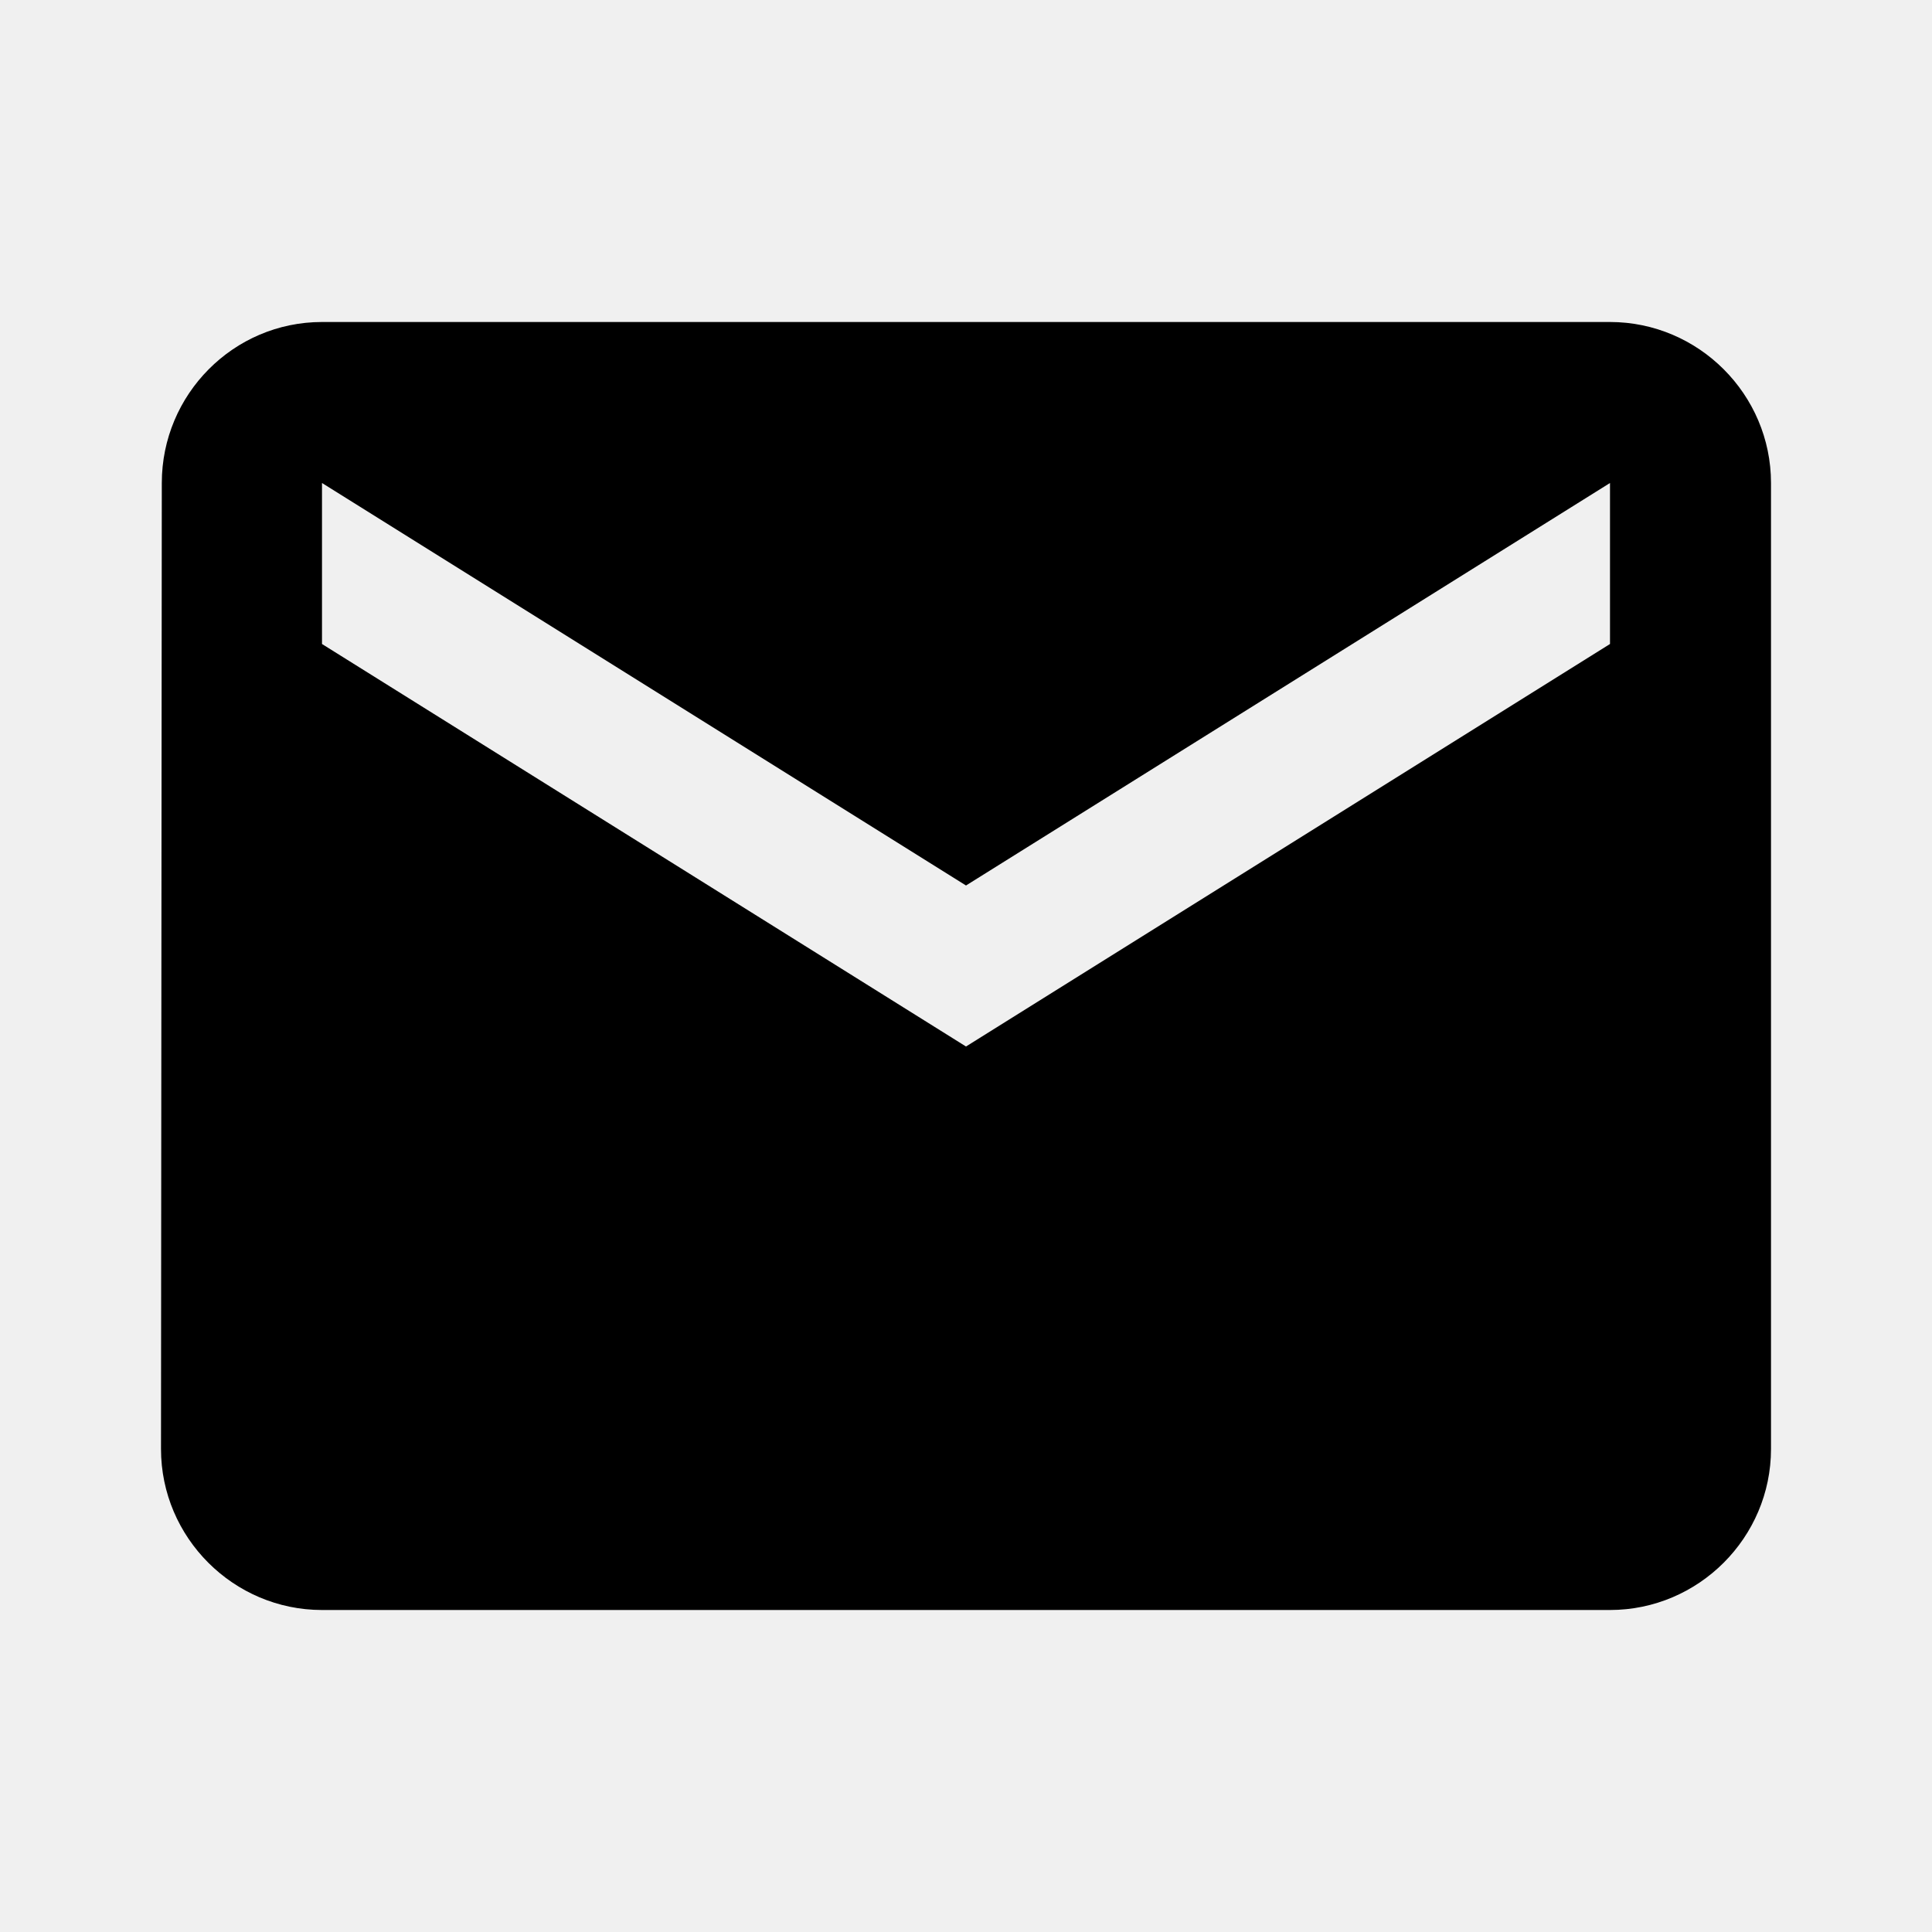
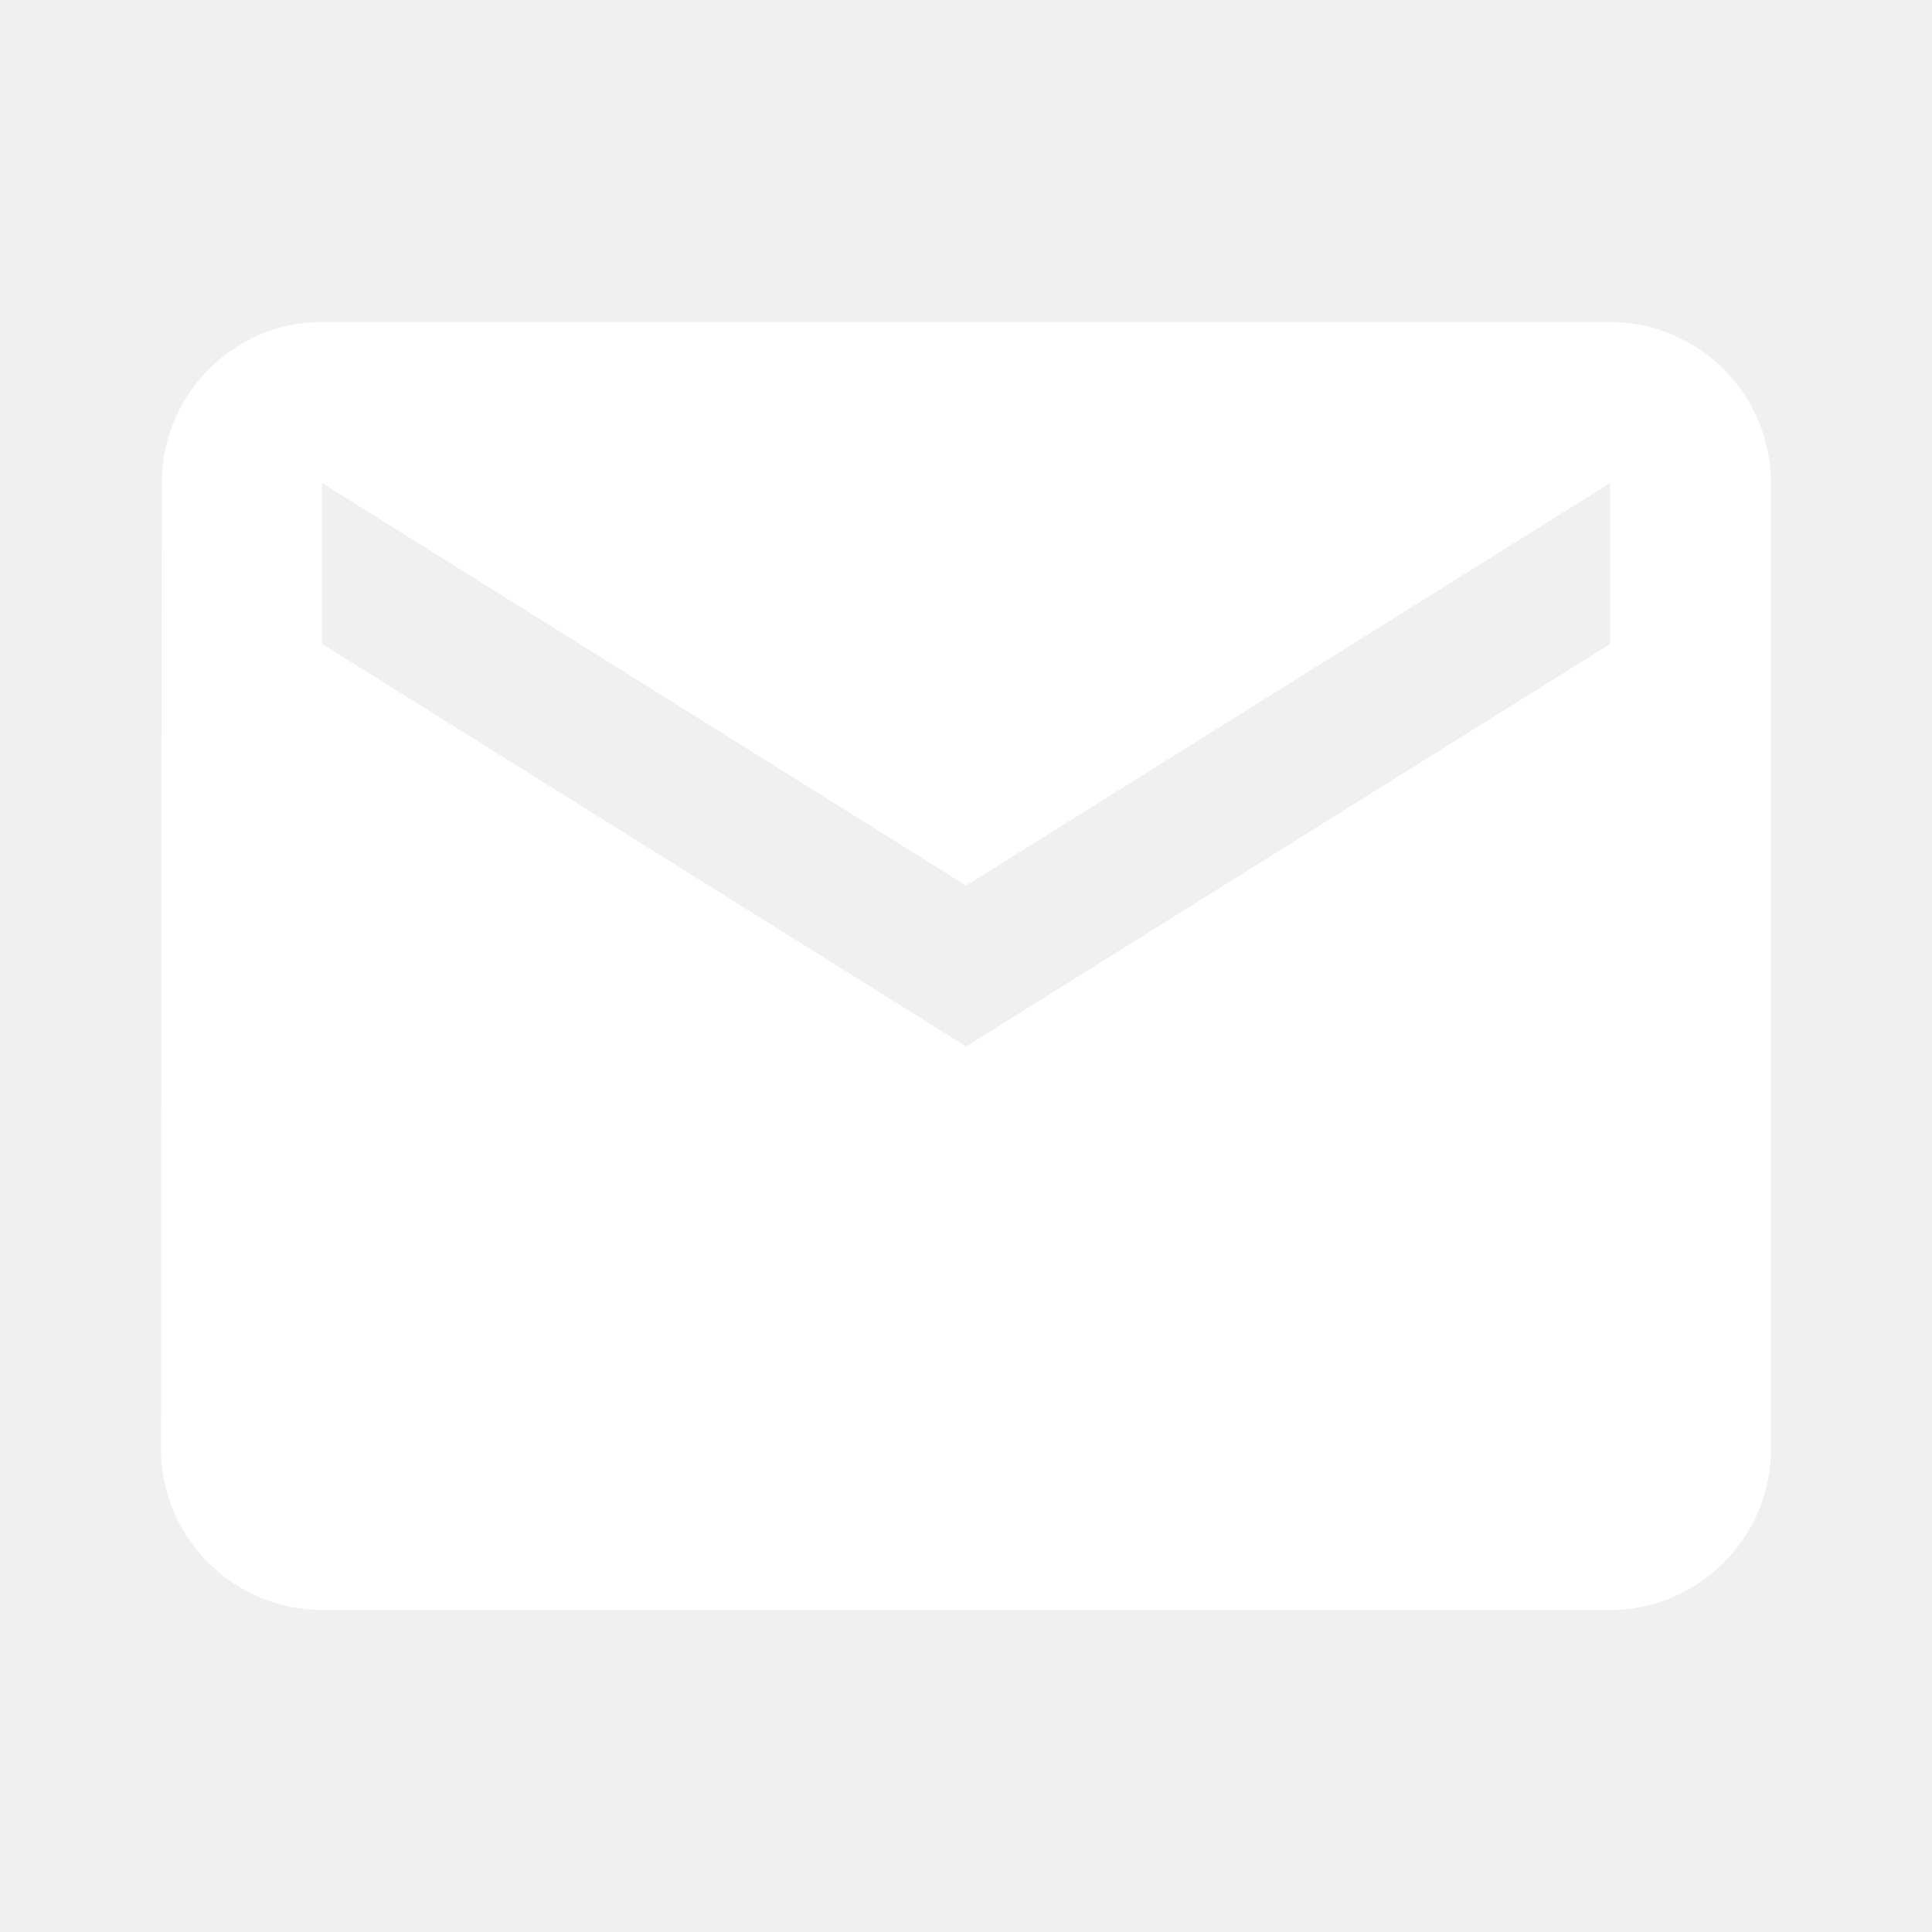
<svg xmlns="http://www.w3.org/2000/svg" width="24" height="24" viewBox="0 0 24 24">
-   <path d="M20 4H4c-1.1 0-1.99.9-1.99 2L2 18c0 1.1.9 2 2 2h16c1.1 0 2-.9 2-2V6c0-1.1-.9-2-2-2zm0 4l-8 5-8-5V6l8 5 8-5v2z" />
+   <path d="M20 4H4c-1.1 0-1.99.9-1.99 2L2 18c0 1.1.9 2 2 2h16c1.1 0 2-.9 2-2V6c0-1.1-.9-2-2-2zm0 4l-8 5-8-5V6l8 5 8-5v2z" fill="#ffffff" />
  <path d="M0 0h24v24H0z" fill="none" />
</svg>
